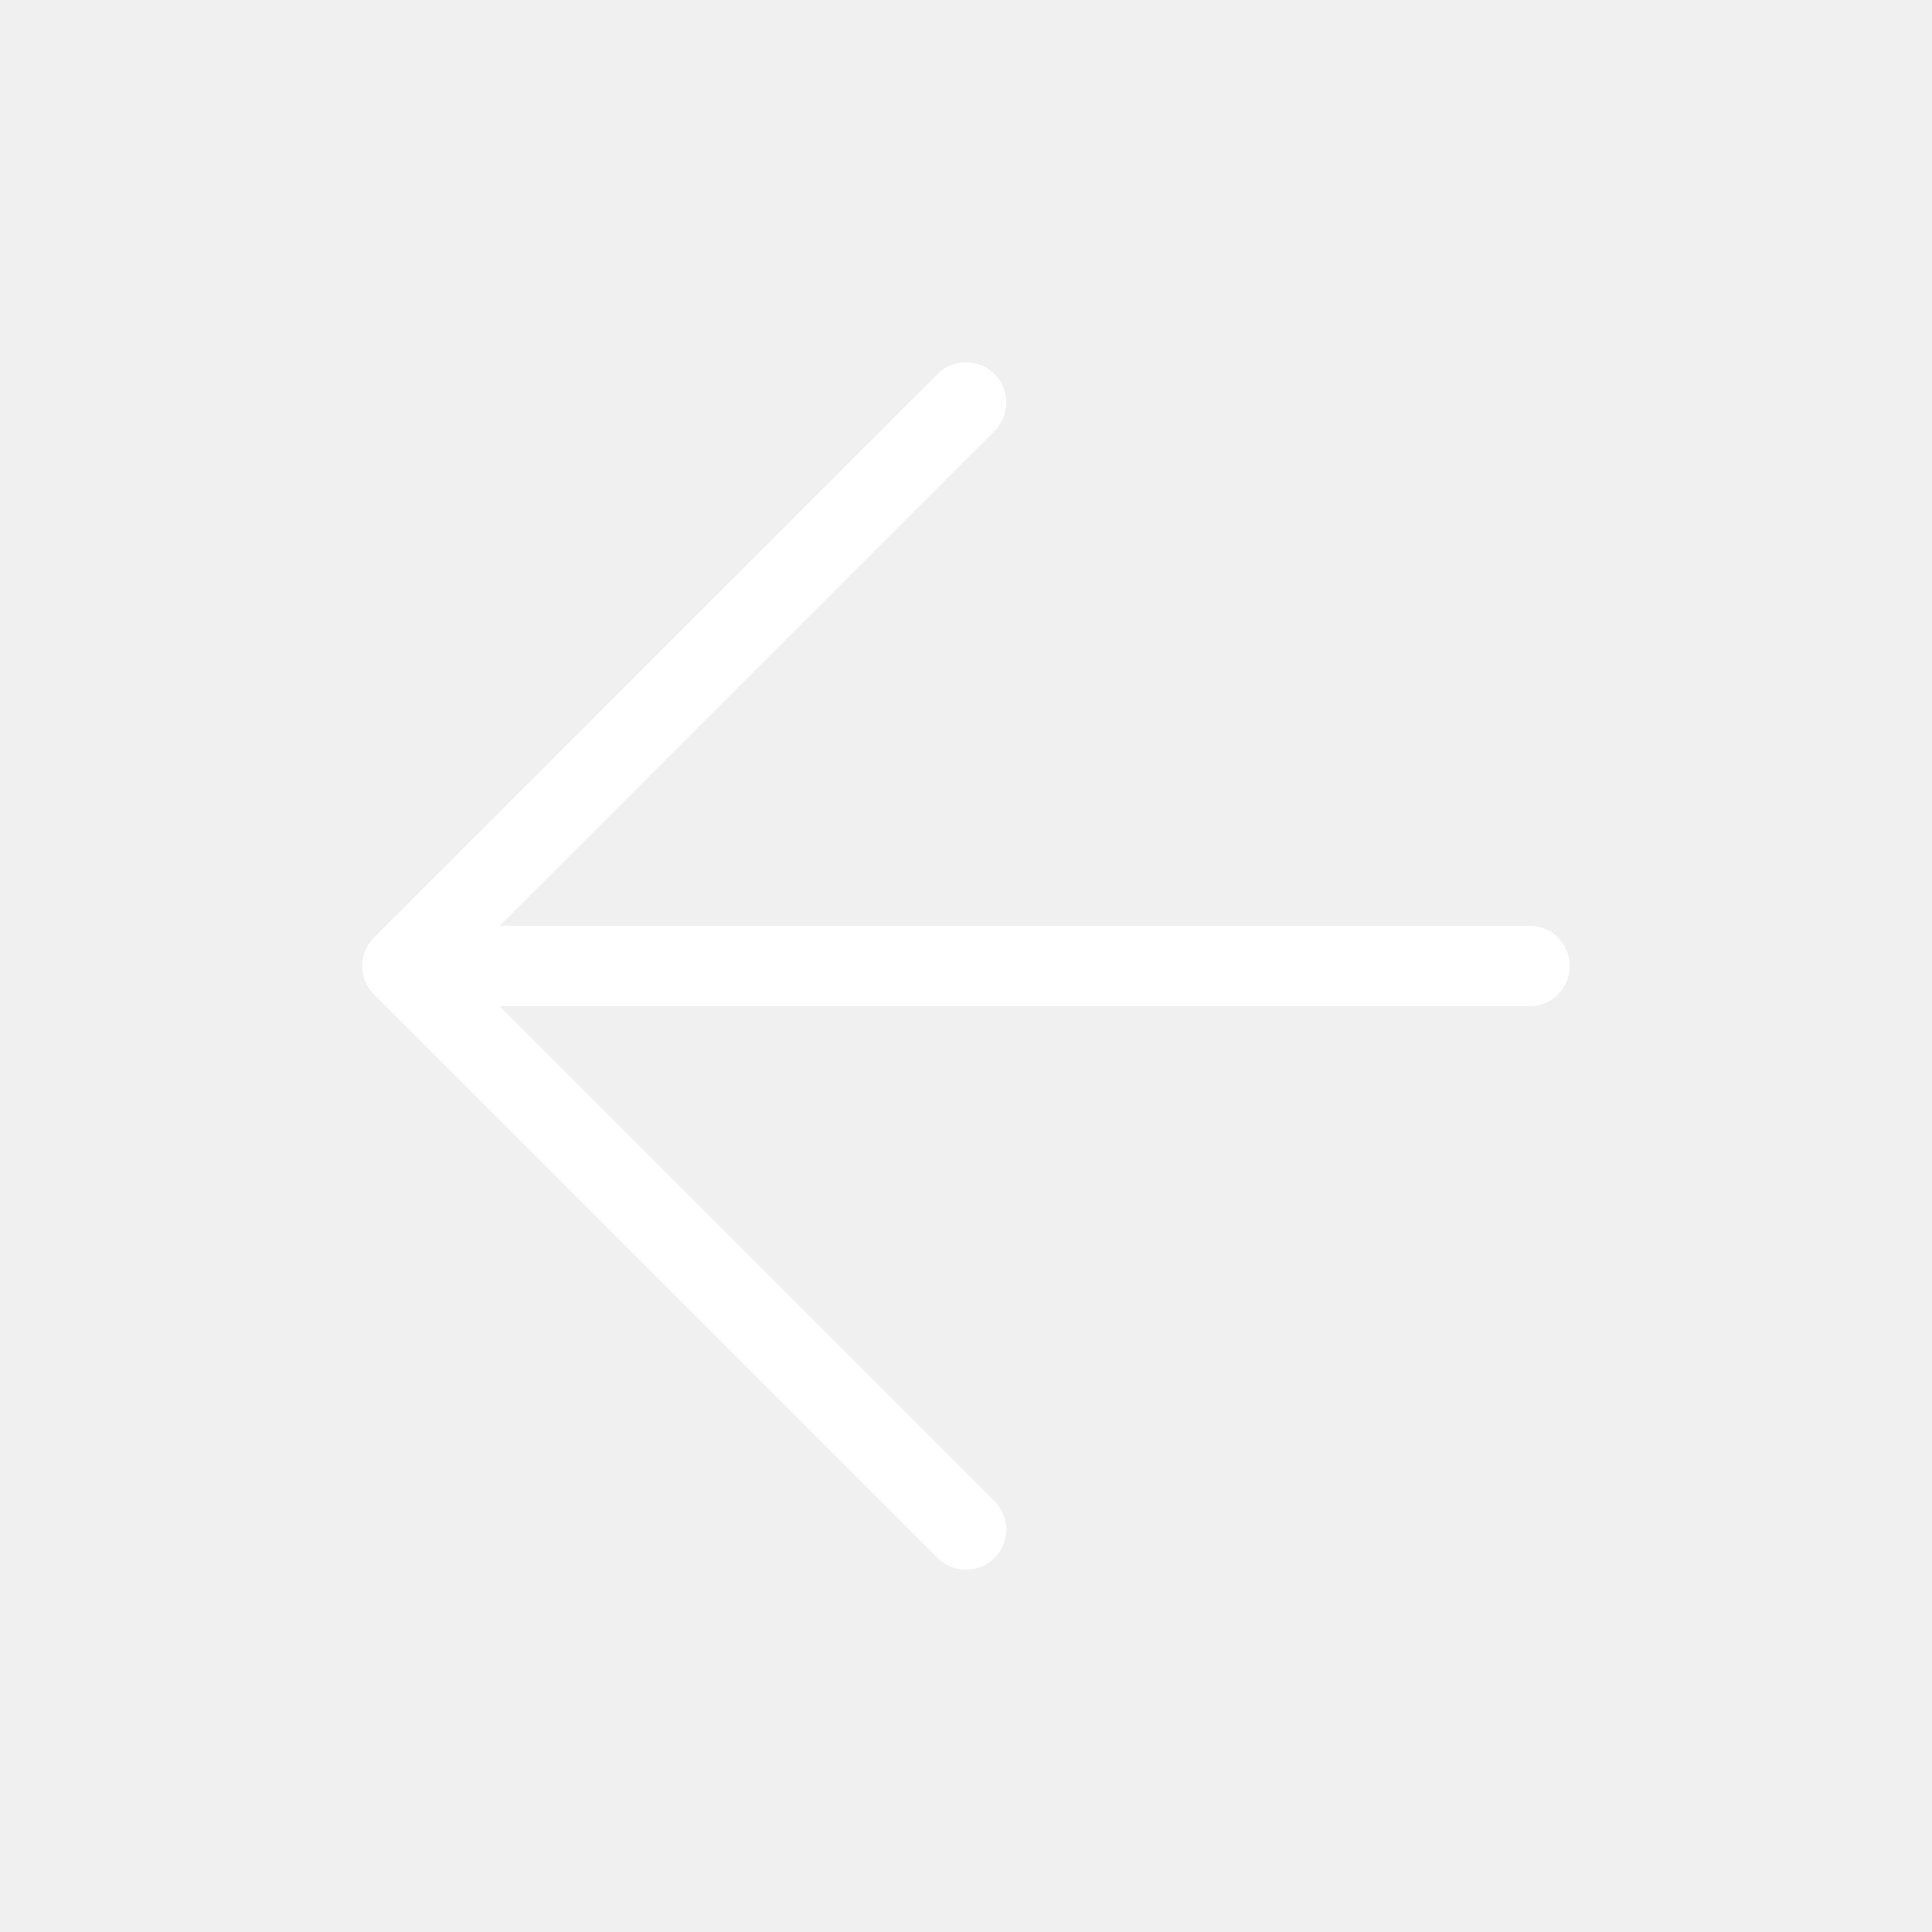
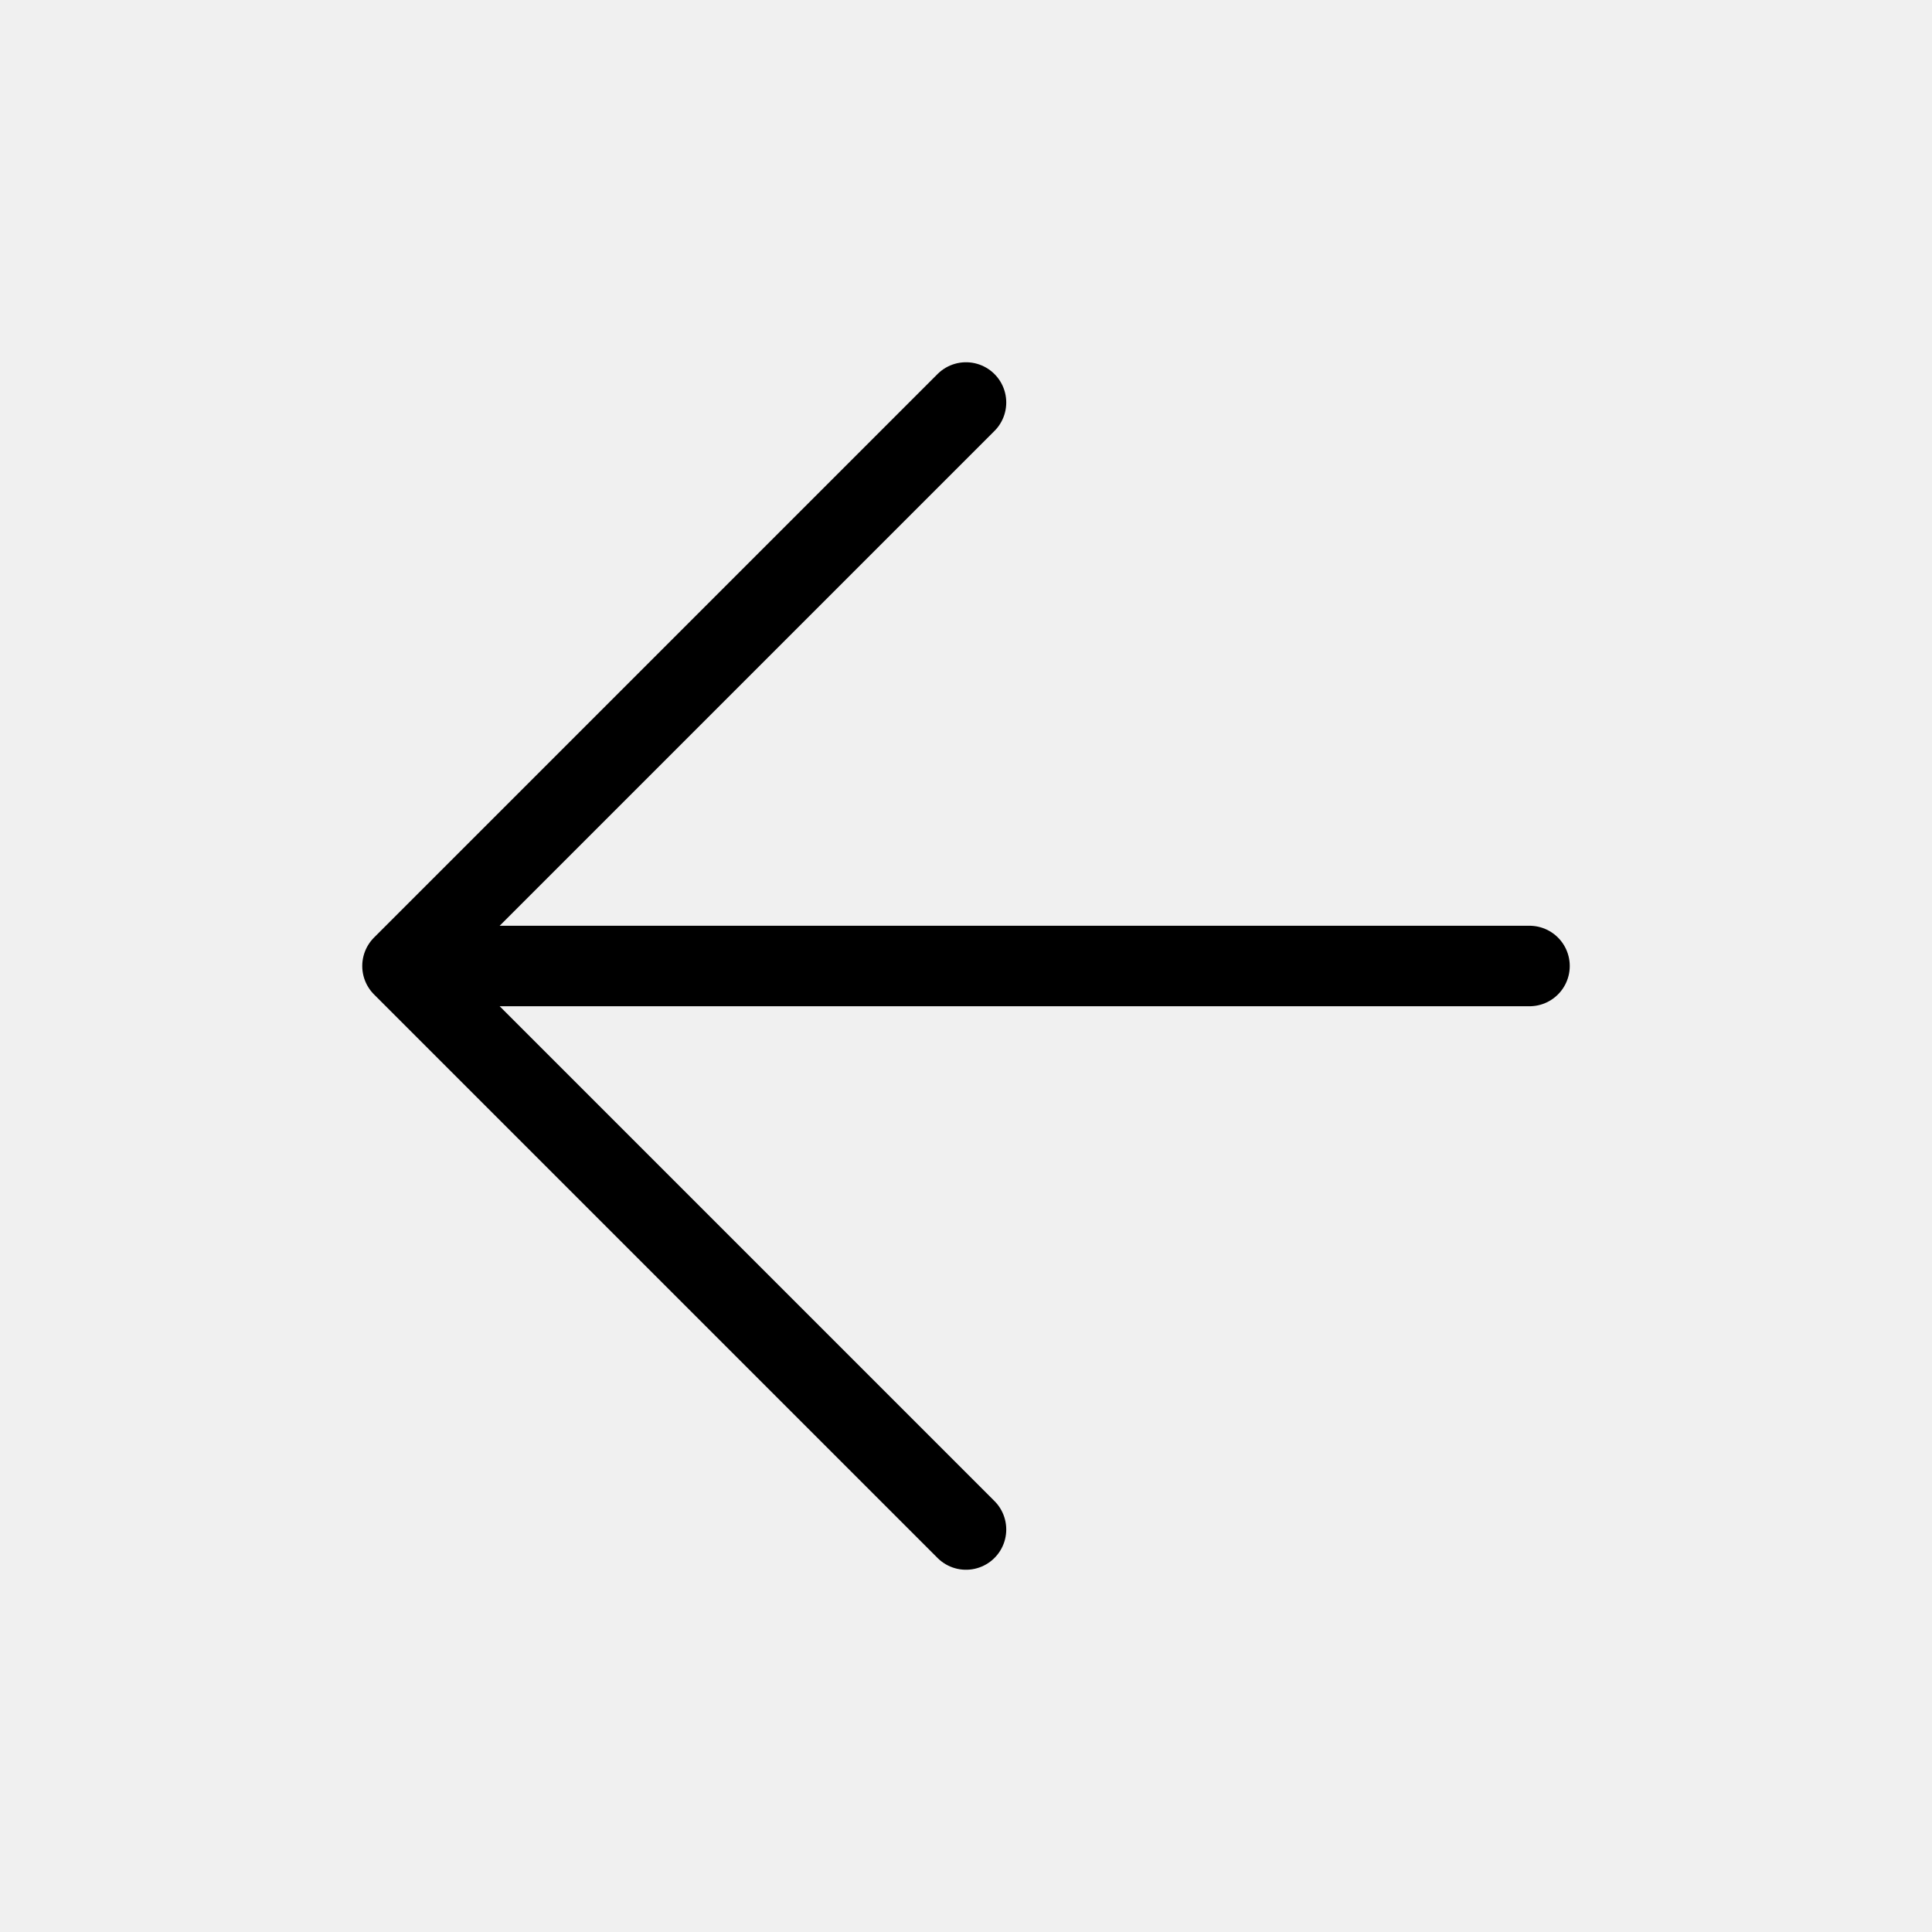
<svg xmlns="http://www.w3.org/2000/svg" width="48" height="48" viewBox="0 0 48 48" fill="none">
-   <path d="M38 24H10M10 24L24 38M10 24L24 10" stroke="white" stroke-width="2" stroke-linecap="round" stroke-linejoin="round" />
+   <path d="M38 24H10M10 24L24 38M10 24L24 10" stroke="black" stroke-width="2" stroke-linecap="round" stroke-linejoin="round" />
</svg>
